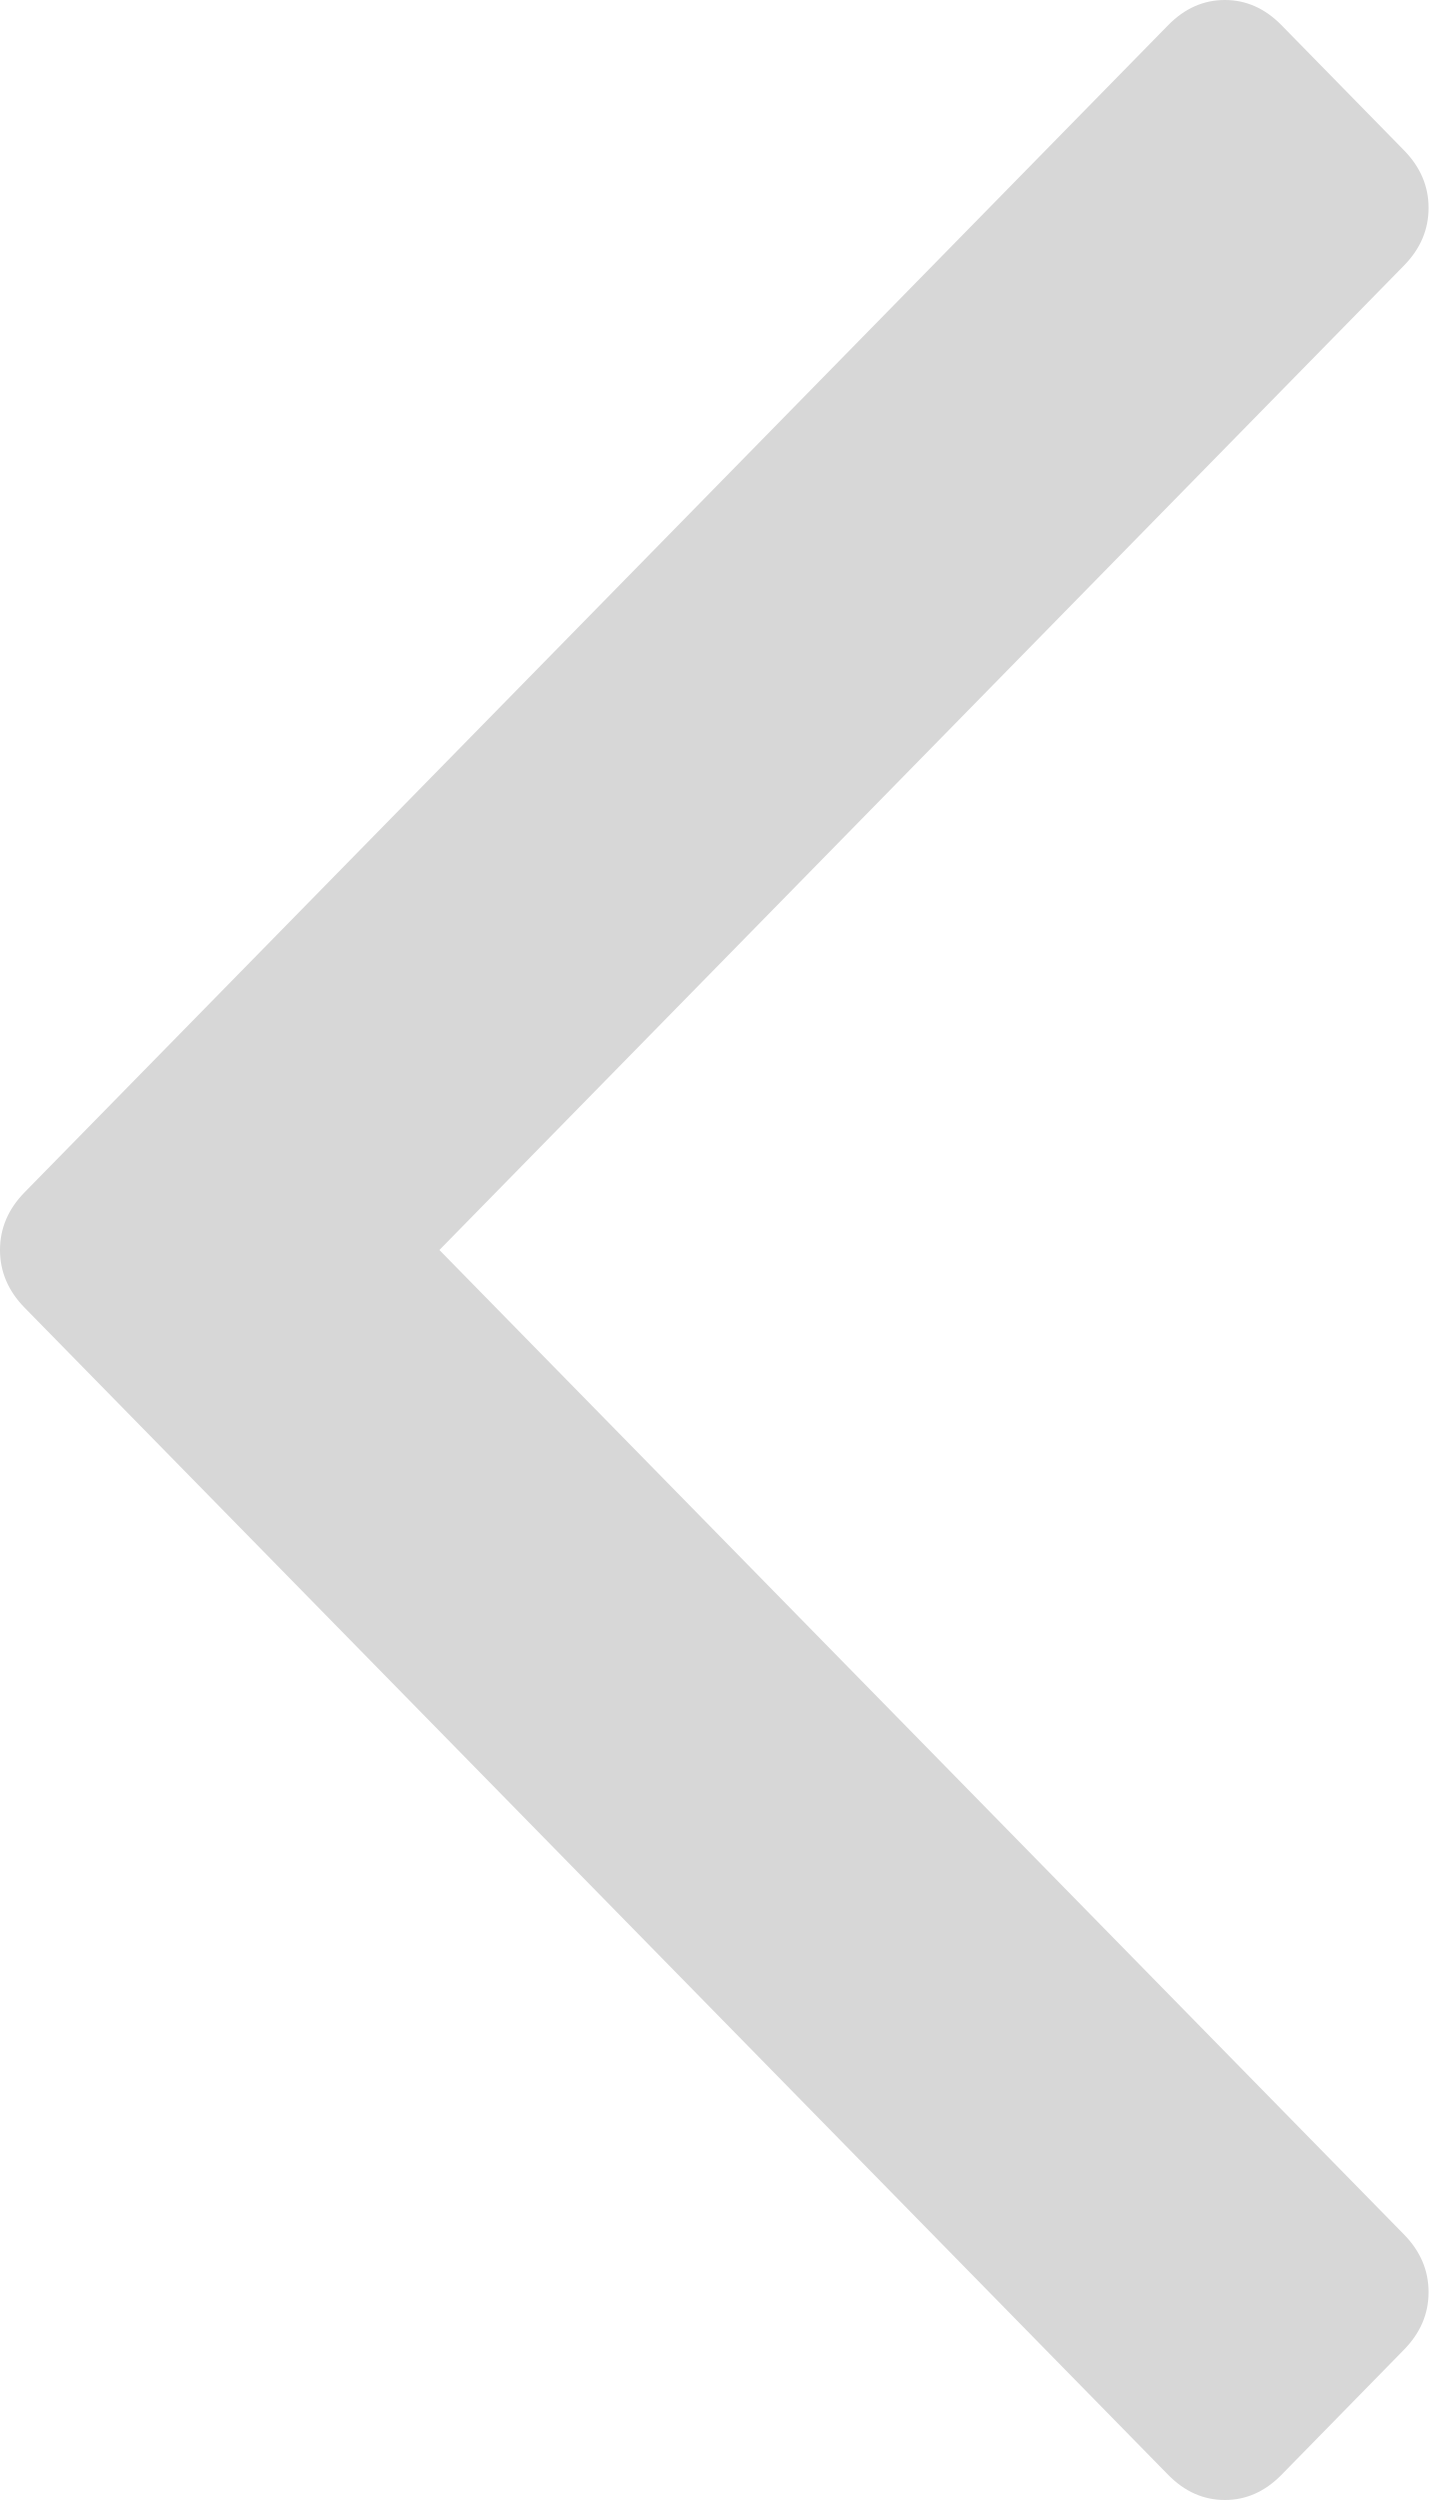
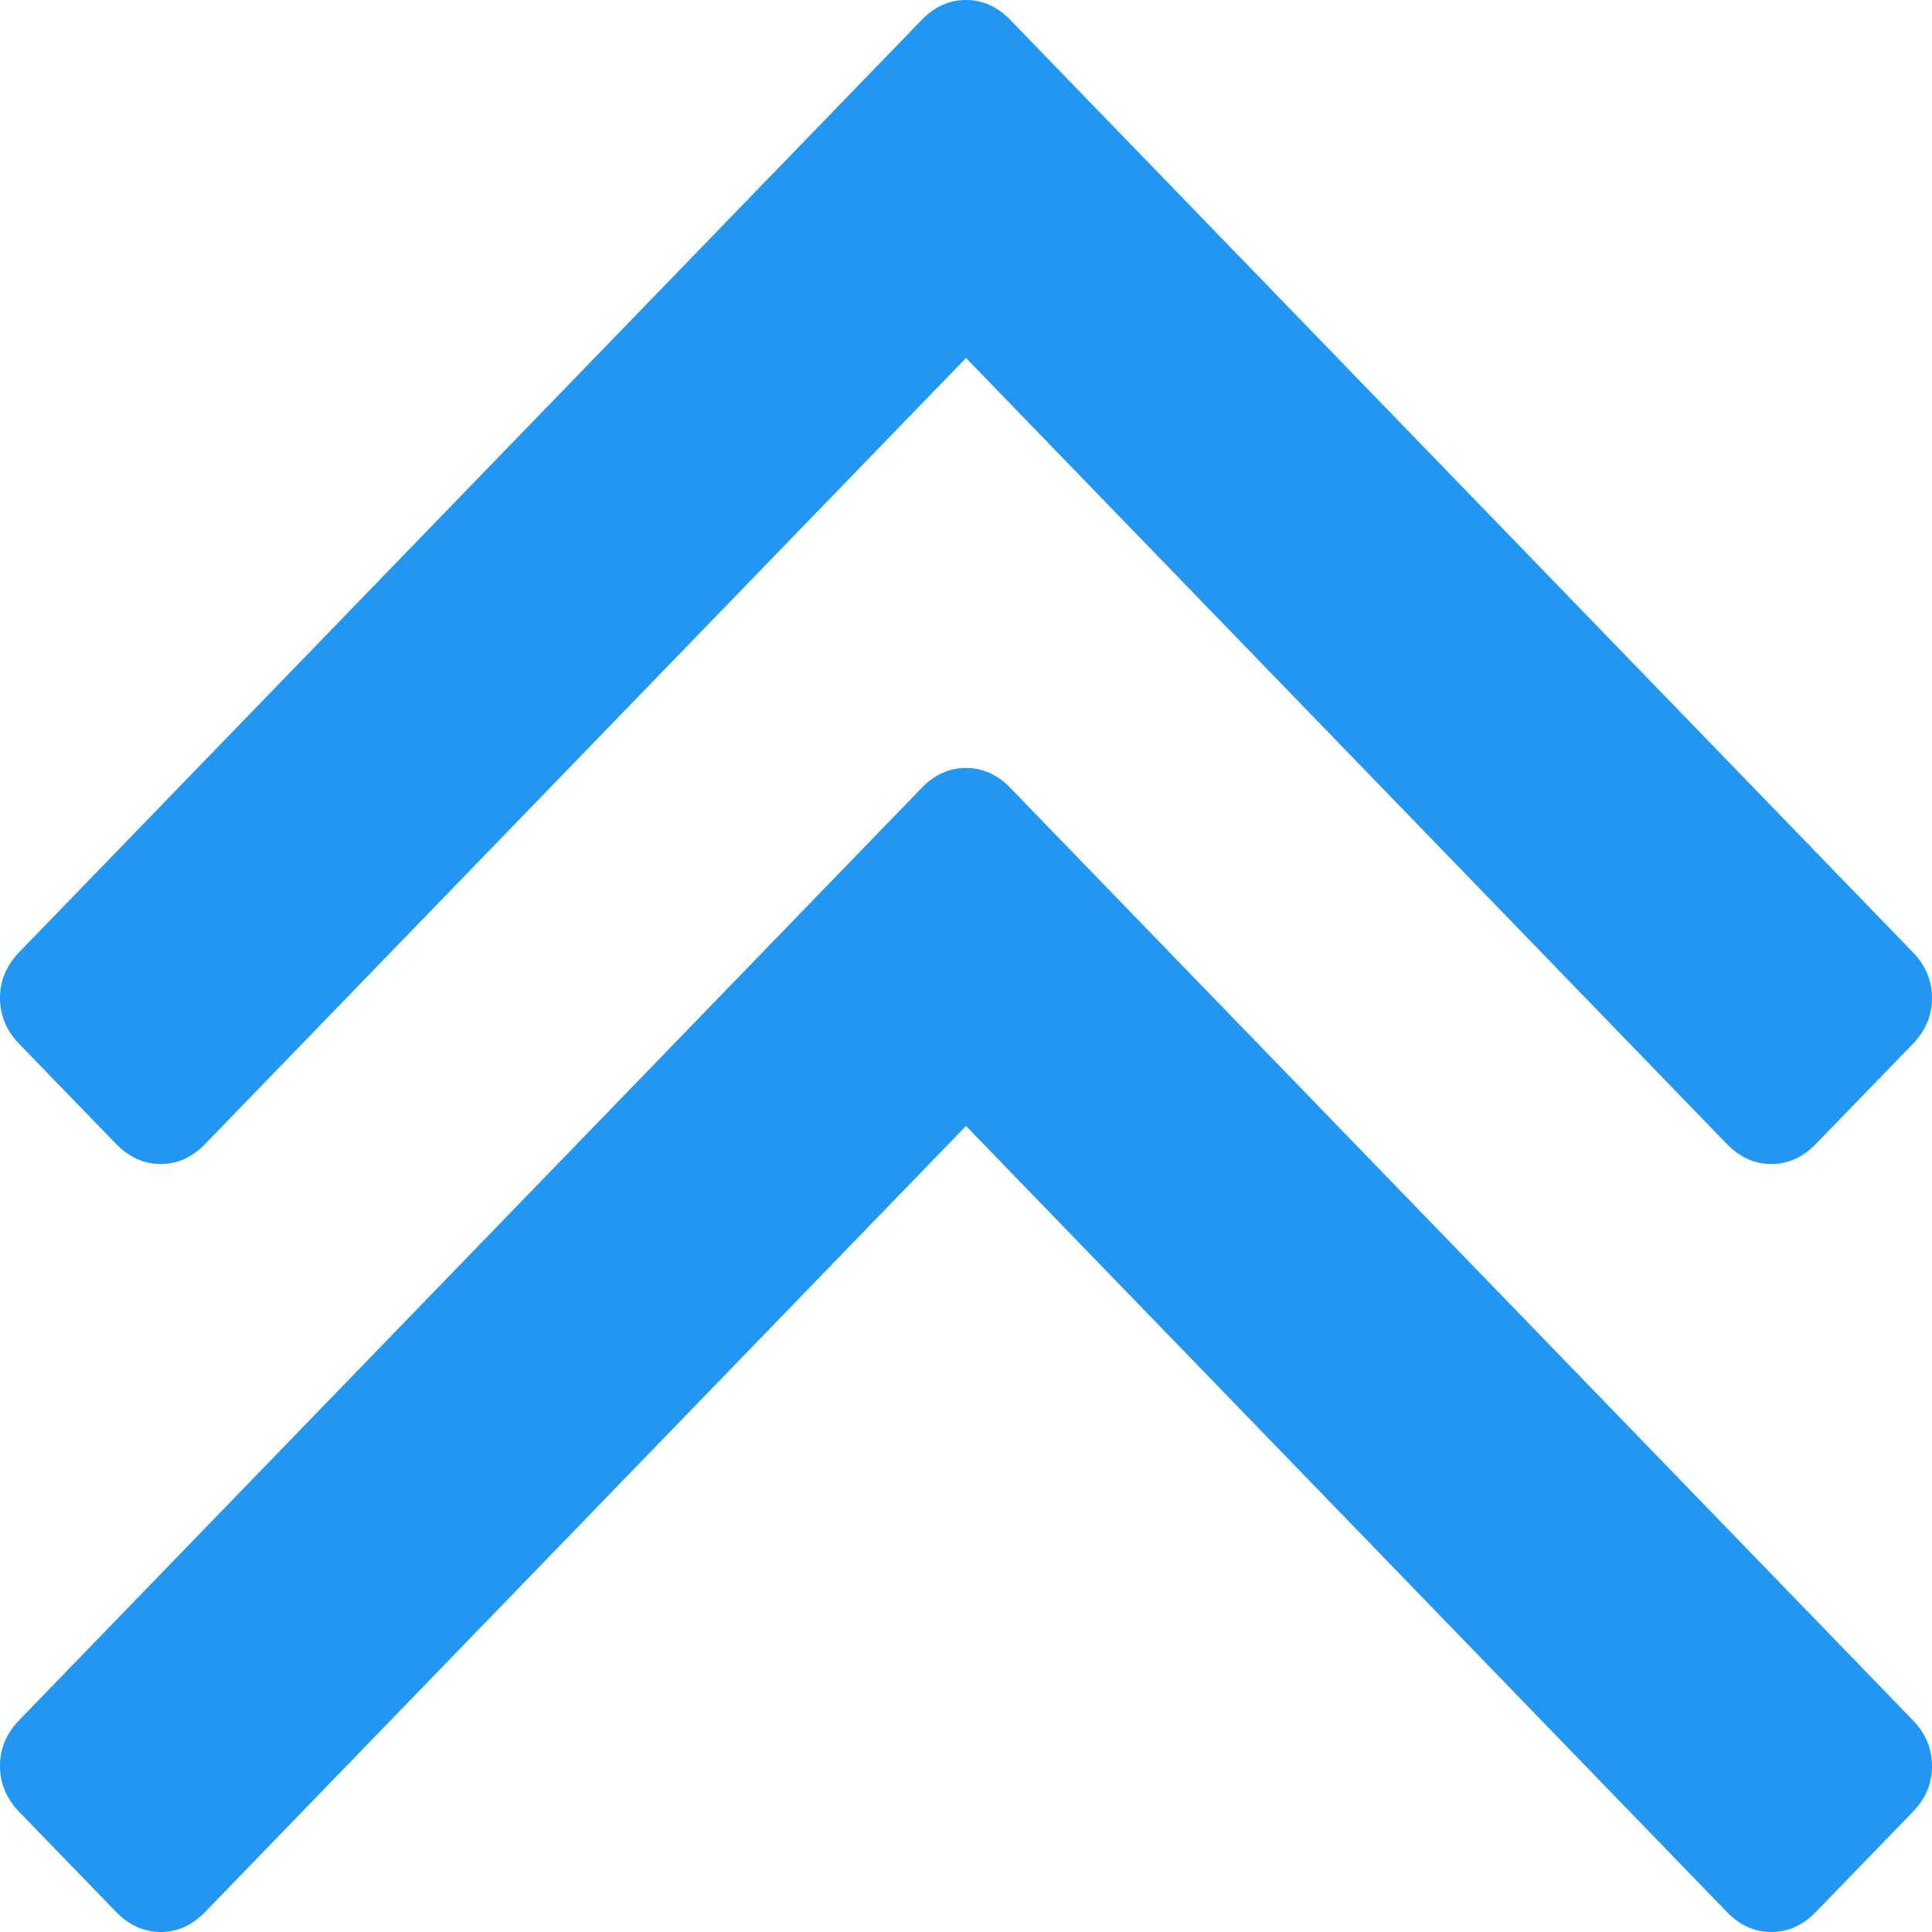
- <svg xmlns="http://www.w3.org/2000/svg" version="1.1" width="12px" height="21px">
-   <g transform="matrix(1 0 0 1 -61 -2 )">
-     <path d="M 11.794 1.263  C 11.931 1.403  12 1.564  12 1.746  C 12 1.929  11.931 2.09  11.794 2.23  L 3.691 10.5  L 11.794 18.77  C 11.931 18.91  12 19.071  12 19.254  C 12 19.436  11.931 19.597  11.794 19.737  L 10.763 20.79  C 10.625 20.93  10.467 21  10.289 21  C 10.11 21  9.952 20.93  9.814 20.79  L 0.206 10.984  C 0.069 10.844  0 10.682  0 10.5  C 0 10.318  0.069 10.156  0.206 10.016  L 9.814 0.21  C 9.952 0.07  10.11 0  10.289 0  C 10.467 0  10.625 0.07  10.763 0.21  L 11.794 1.263  Z " fill-rule="nonzero" fill="#d7d7d7" stroke="none" transform="matrix(1 0 0 1 61 2 )" />
+ <svg xmlns="http://www.w3.org/2000/svg" version="1.1" width="10px" height="10px">
+   <g transform="matrix(1 0 0 1 -1628 -1299 )">
+     <path d="M 9.9 8.903  C 9.967 8.972  10 9.051  10 9.141  C 10 9.231  9.967 9.31  9.9 9.379  L 9.399 9.896  C 9.332 9.965  9.255 10  9.168 10  C 9.081 10  9.005 9.965  8.938 9.896  L 5 5.828  L 1.062 9.896  C 0.995 9.965  0.919 10  0.832 10  C 0.745 10  0.668 9.965  0.601 9.896  L 0.1 9.379  C 0.033 9.31  0 9.231  0 9.141  C 0 9.051  0.033 8.972  0.1 8.903  L 4.77 4.079  C 4.836 4.01  4.913 3.975  5 3.975  C 5.087 3.975  5.164 4.01  5.23 4.079  L 9.9 8.903  Z M 9.9 4.928  C 9.967 4.997  10 5.076  10 5.166  C 10 5.255  9.967 5.335  9.9 5.404  L 9.399 5.921  C 9.332 5.99  9.255 6.025  9.168 6.025  C 9.081 6.025  9.005 5.99  8.938 5.921  L 5 1.853  L 1.062 5.921  C 0.995 5.99  0.919 6.025  0.832 6.025  C 0.745 6.025  0.668 5.99  0.601 5.921  L 0.1 5.404  C 0.033 5.335  0 5.255  0 5.166  C 0 5.076  0.033 4.997  0.1 4.928  L 4.77 0.104  C 4.836 0.035  4.913 0  5 0  C 5.087 0  5.164 0.035  5.23 0.104  L 9.9 4.928  Z " fill-rule="nonzero" fill="#2196f3" stroke="none" transform="matrix(1 0 0 1 1628 1299 )" />
  </g>
</svg>
